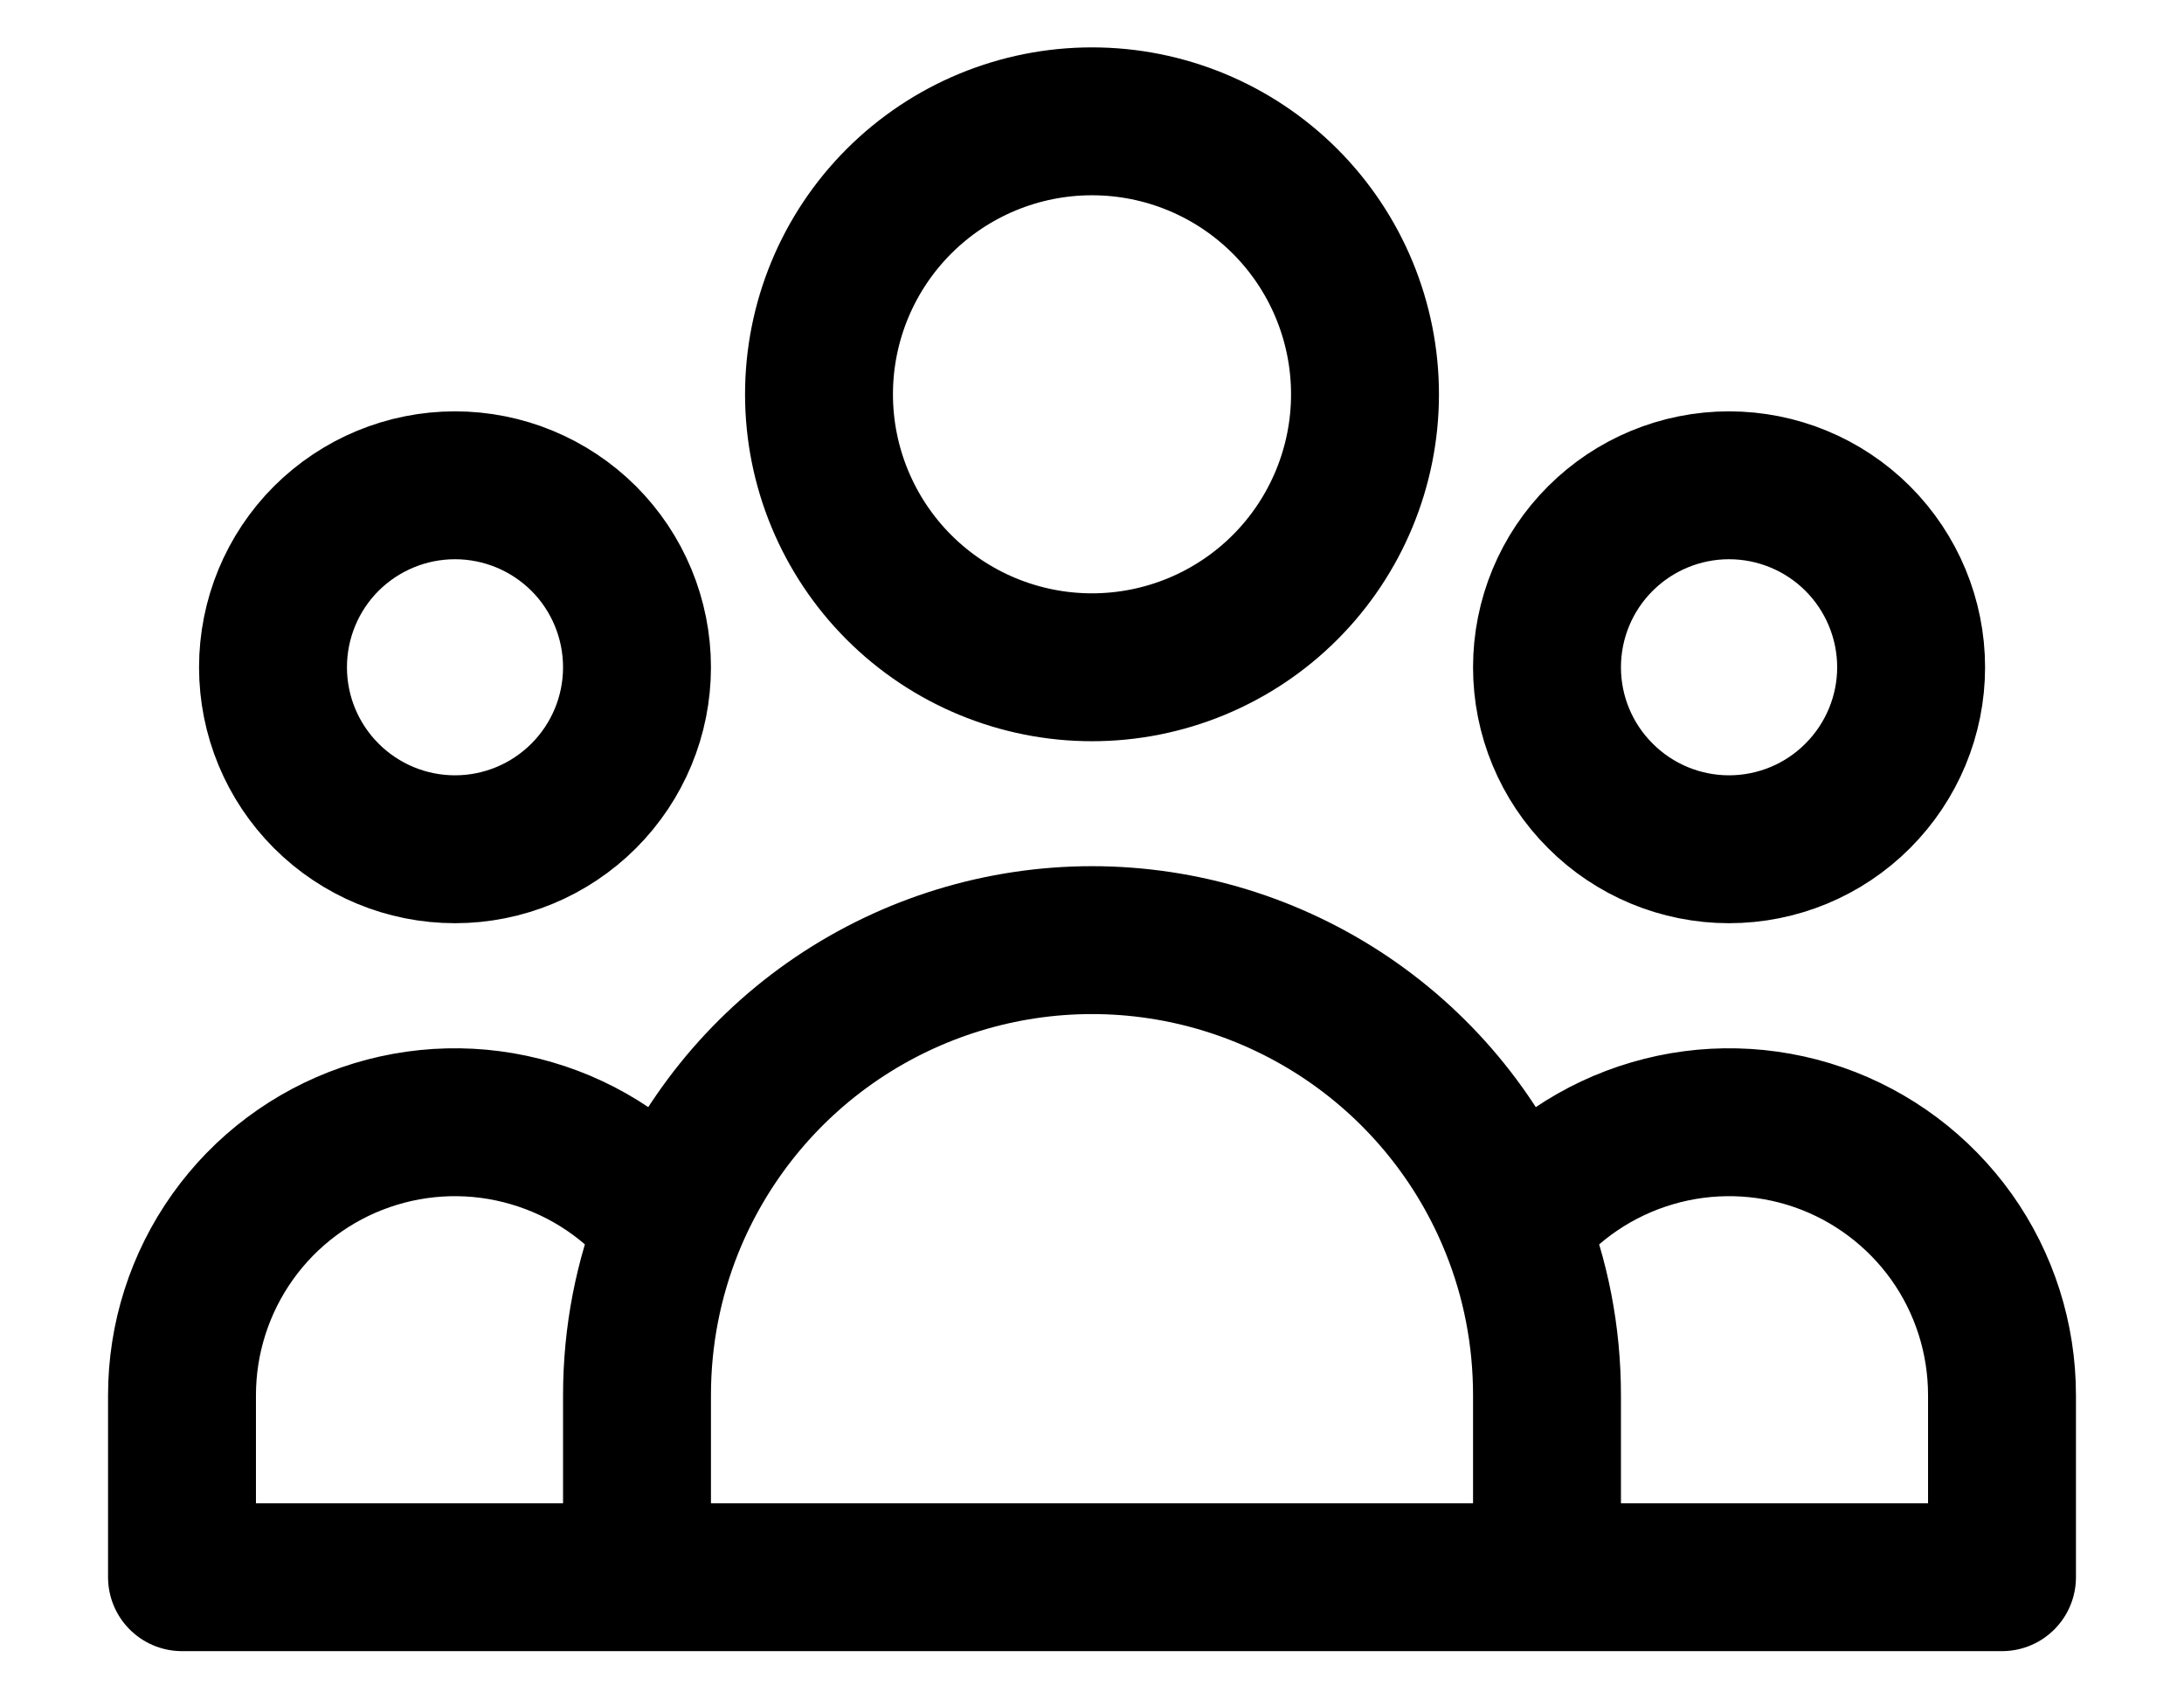
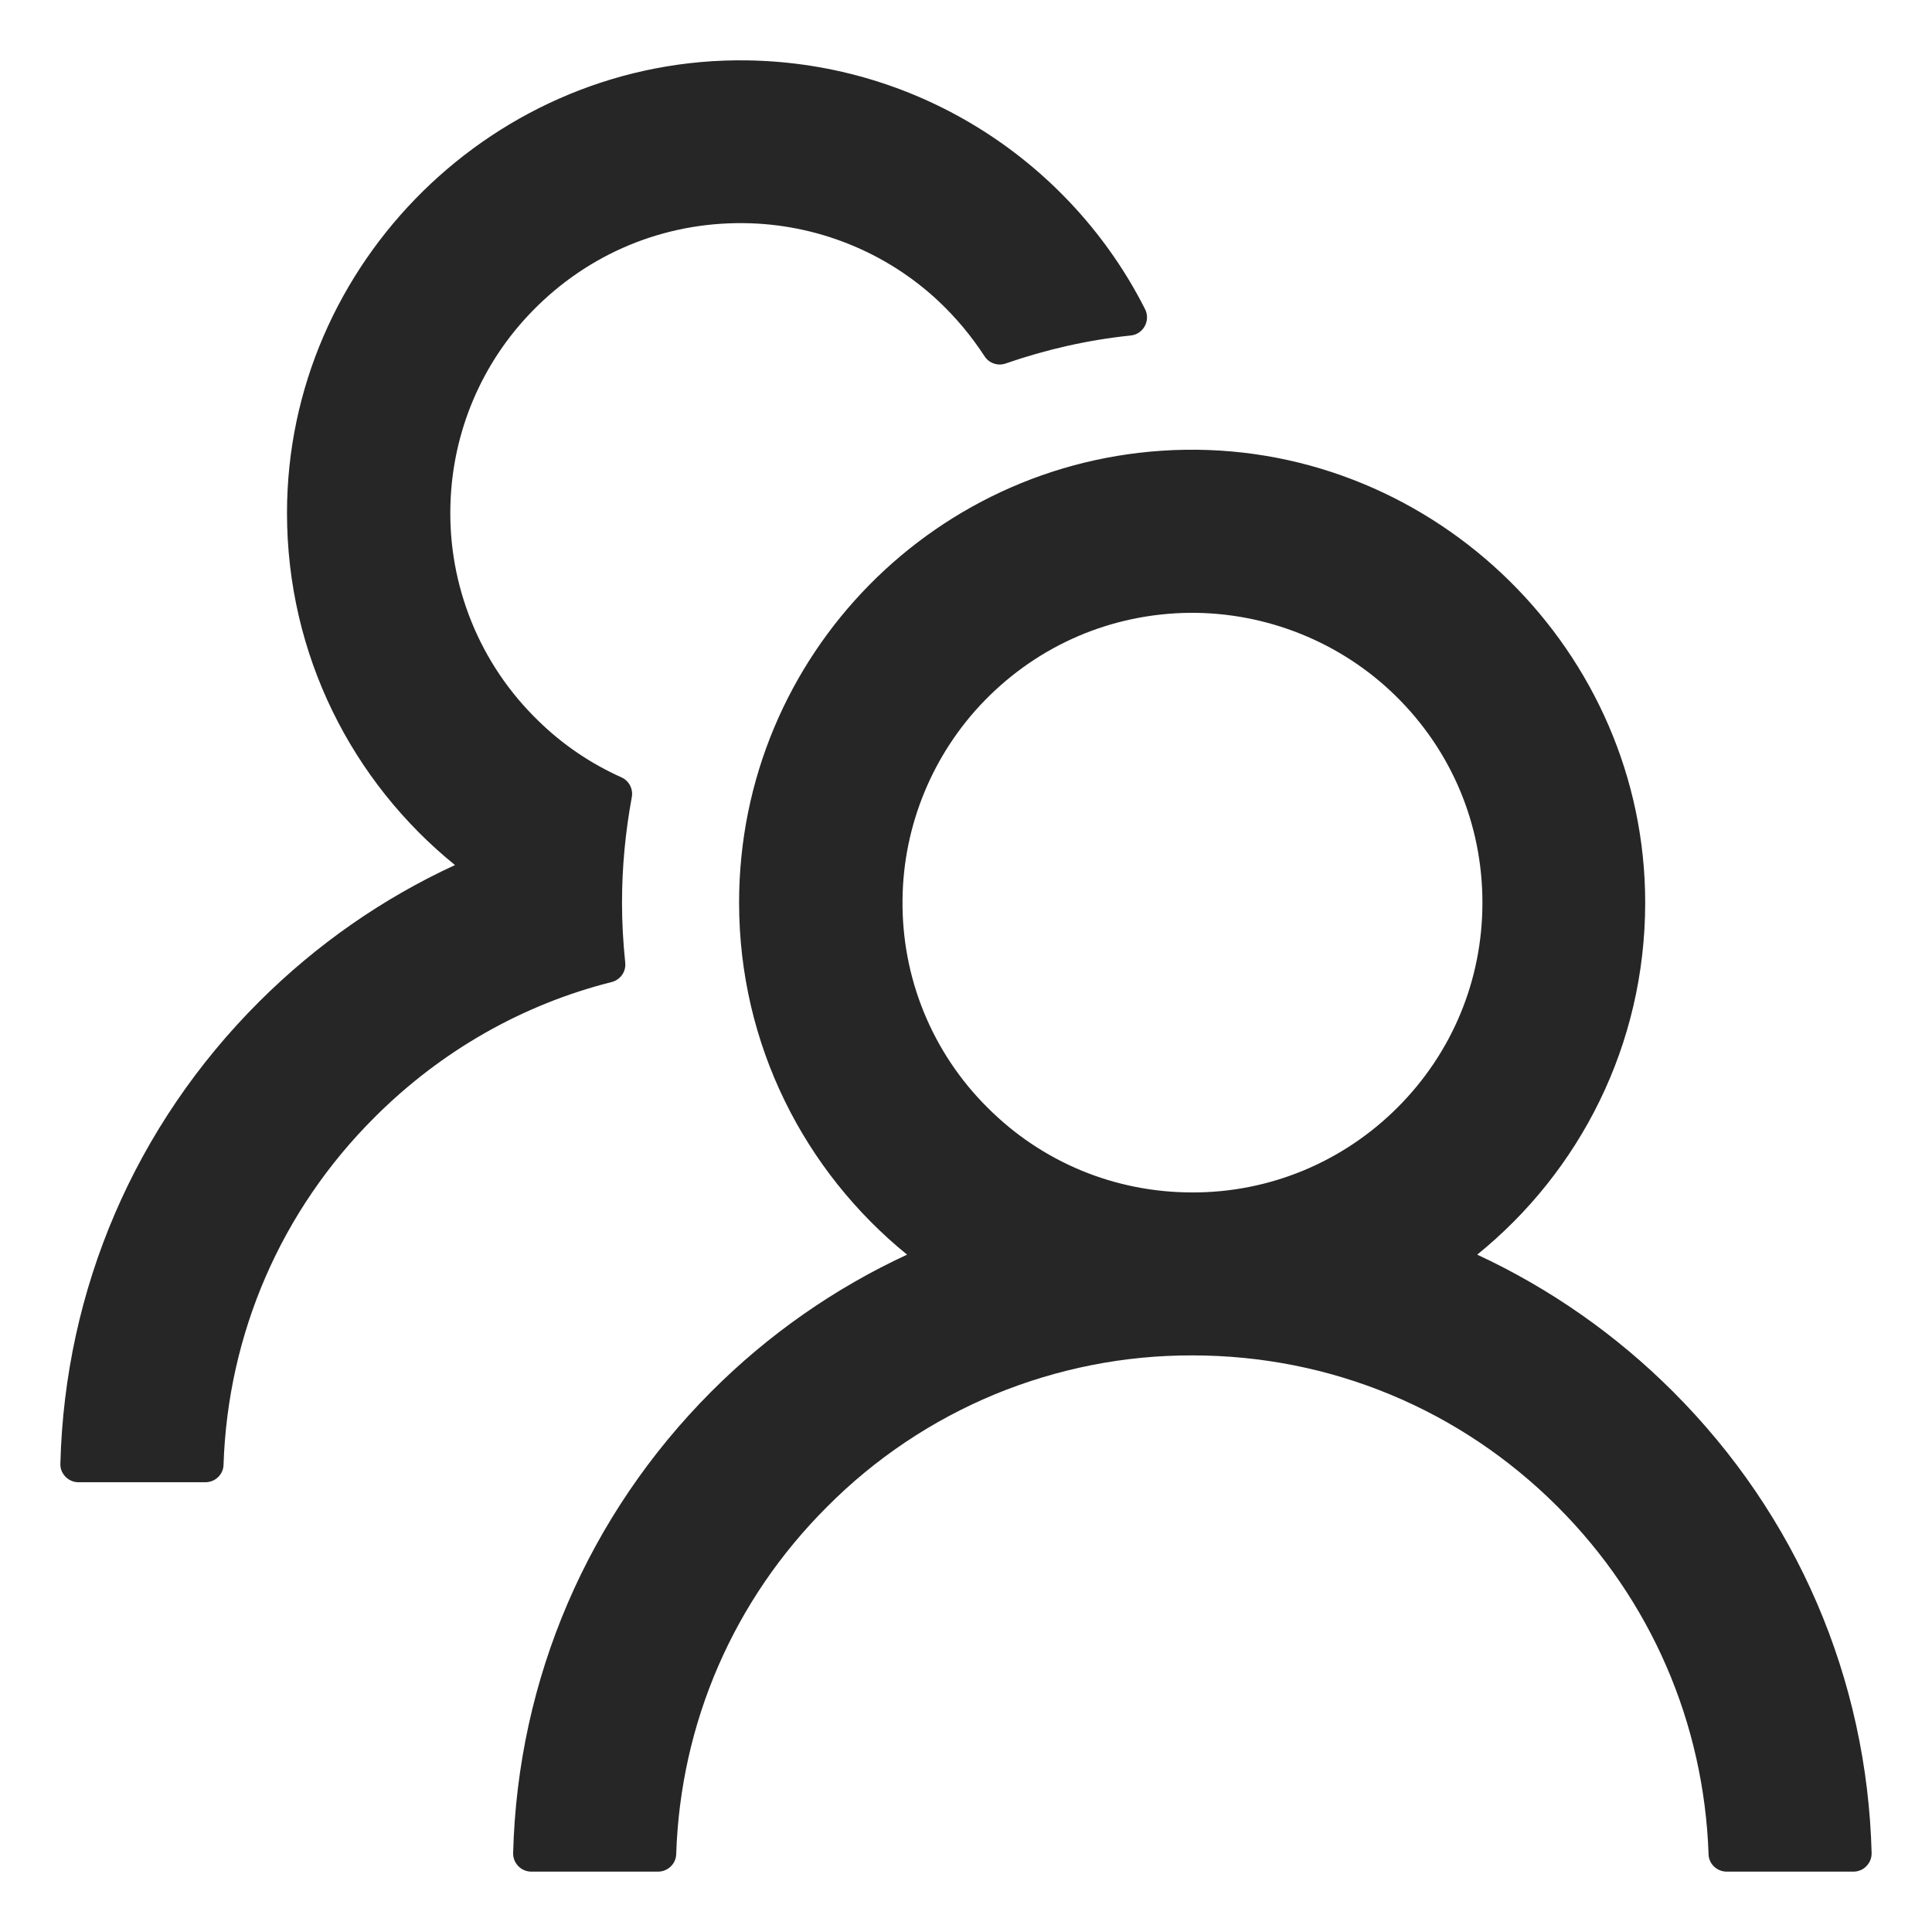
- <svg xmlns="http://www.w3.org/2000/svg" width="18" height="14" viewBox="0 0 18 14" fill="none">
-   <path d="M12.75 13H16.5V11.5C16.5 11.032 16.355 10.576 16.084 10.195C15.812 9.814 15.429 9.527 14.988 9.374C14.546 9.221 14.067 9.209 13.618 9.341C13.17 9.472 12.773 9.74 12.483 10.107M12.75 13H5.25M12.75 13V11.5C12.75 11.008 12.656 10.538 12.483 10.107M12.483 10.107C12.205 9.411 11.724 8.814 11.103 8.394C10.482 7.974 9.75 7.749 9 7.749C8.251 7.749 7.518 7.974 6.897 8.394C6.276 8.814 5.796 9.411 5.517 10.107M5.25 13H1.5V11.5C1.5 11.032 1.646 10.576 1.917 10.195C2.188 9.814 2.571 9.527 3.013 9.374C3.455 9.221 3.933 9.209 4.382 9.341C4.831 9.472 5.228 9.74 5.517 10.107M5.25 13V11.5C5.25 11.008 5.345 10.538 5.517 10.107M11.25 3.25C11.25 3.846 11.013 4.419 10.591 4.841C10.169 5.263 9.597 5.5 9 5.5C8.403 5.5 7.831 5.263 7.409 4.841C6.987 4.419 6.75 3.846 6.75 3.25C6.75 2.653 6.987 2.081 7.409 1.659C7.831 1.237 8.403 1 9 1C9.597 1 10.169 1.237 10.591 1.659C11.013 2.081 11.25 2.653 11.25 3.25ZM15.751 5.5C15.751 5.898 15.592 6.279 15.311 6.56C15.03 6.842 14.648 7 14.25 7C13.853 7 13.471 6.842 13.19 6.56C12.908 6.279 12.75 5.898 12.75 5.5C12.75 5.102 12.908 4.72 13.19 4.439C13.471 4.158 13.853 4 14.25 4C14.648 4 15.03 4.158 15.311 4.439C15.592 4.72 15.751 5.102 15.751 5.5ZM5.25 5.5C5.25 5.898 5.092 6.279 4.811 6.56C4.529 6.842 4.148 7 3.75 7C3.352 7 2.971 6.842 2.689 6.56C2.408 6.279 2.25 5.898 2.25 5.5C2.25 5.102 2.408 4.72 2.689 4.439C2.971 4.158 3.352 4 3.75 4C4.148 4 4.529 4.158 4.811 4.439C5.092 4.72 5.25 5.102 5.25 5.5Z" stroke="black" stroke-width="1.219" stroke-linecap="round" stroke-linejoin="round" />
+ <svg xmlns="http://www.w3.org/2000/svg" width="20" height="20" viewBox="0 0 20 20" fill="none">
+   <path d="M17.317 14.404C16.73 13.817 16.045 13.338 15.292 12.988C16.354 12.128 17.031 10.816 17.031 9.344C17.031 6.747 14.865 4.616 12.268 4.656C9.711 4.696 7.651 6.78 7.651 9.344C7.651 10.816 8.331 12.128 9.39 12.988C8.637 13.337 7.952 13.816 7.365 14.404C6.086 15.686 5.359 17.378 5.312 19.183C5.311 19.208 5.316 19.233 5.325 19.256C5.334 19.279 5.348 19.3 5.365 19.318C5.383 19.336 5.404 19.351 5.427 19.36C5.45 19.37 5.475 19.375 5.5 19.375H6.812C6.913 19.375 6.997 19.295 7 19.195C7.044 17.835 7.595 16.562 8.563 15.597C9.058 15.099 9.647 14.704 10.296 14.435C10.945 14.167 11.641 14.029 12.343 14.031C13.771 14.031 15.114 14.587 16.124 15.597C17.089 16.562 17.64 17.835 17.687 19.195C17.689 19.295 17.774 19.375 17.875 19.375H19.187C19.212 19.375 19.237 19.37 19.26 19.36C19.283 19.351 19.304 19.336 19.321 19.318C19.339 19.3 19.352 19.279 19.362 19.256C19.371 19.233 19.375 19.208 19.375 19.183C19.328 17.378 18.601 15.686 17.317 14.404ZM12.343 12.344C11.542 12.344 10.787 12.032 10.222 11.465C9.939 11.184 9.715 10.848 9.564 10.479C9.413 10.109 9.338 9.713 9.343 9.313C9.35 8.544 9.657 7.802 10.194 7.251C10.757 6.674 11.509 6.353 12.313 6.344C13.107 6.337 13.879 6.646 14.446 7.202C15.027 7.771 15.346 8.533 15.346 9.344C15.346 10.145 15.034 10.898 14.467 11.465C14.188 11.744 13.857 11.966 13.493 12.117C13.129 12.268 12.738 12.345 12.343 12.344ZM6.472 9.962C6.451 9.759 6.439 9.552 6.439 9.344C6.439 8.971 6.475 8.608 6.54 8.254C6.557 8.169 6.512 8.083 6.435 8.048C6.116 7.905 5.823 7.708 5.57 7.459C5.272 7.17 5.037 6.822 4.881 6.437C4.725 6.052 4.65 5.639 4.663 5.223C4.684 4.471 4.986 3.756 5.514 3.217C6.093 2.624 6.871 2.301 7.698 2.31C8.446 2.317 9.168 2.605 9.714 3.116C9.899 3.29 10.058 3.482 10.192 3.688C10.239 3.761 10.33 3.791 10.41 3.763C10.822 3.62 11.258 3.519 11.706 3.473C11.837 3.459 11.912 3.318 11.854 3.201C11.092 1.694 9.536 0.653 7.736 0.625C5.136 0.585 2.971 2.716 2.971 5.31C2.971 6.782 3.648 8.095 4.71 8.955C3.964 9.299 3.278 9.775 2.682 10.37C1.398 11.652 0.671 13.345 0.625 15.152C0.624 15.177 0.628 15.201 0.637 15.225C0.647 15.248 0.66 15.269 0.678 15.287C0.695 15.305 0.716 15.319 0.739 15.329C0.762 15.339 0.787 15.344 0.812 15.344H2.127C2.228 15.344 2.312 15.264 2.314 15.163C2.359 13.804 2.91 12.531 3.878 11.566C4.567 10.877 5.411 10.398 6.332 10.166C6.423 10.143 6.484 10.056 6.472 9.962Z" fill="#262626" />
</svg>
